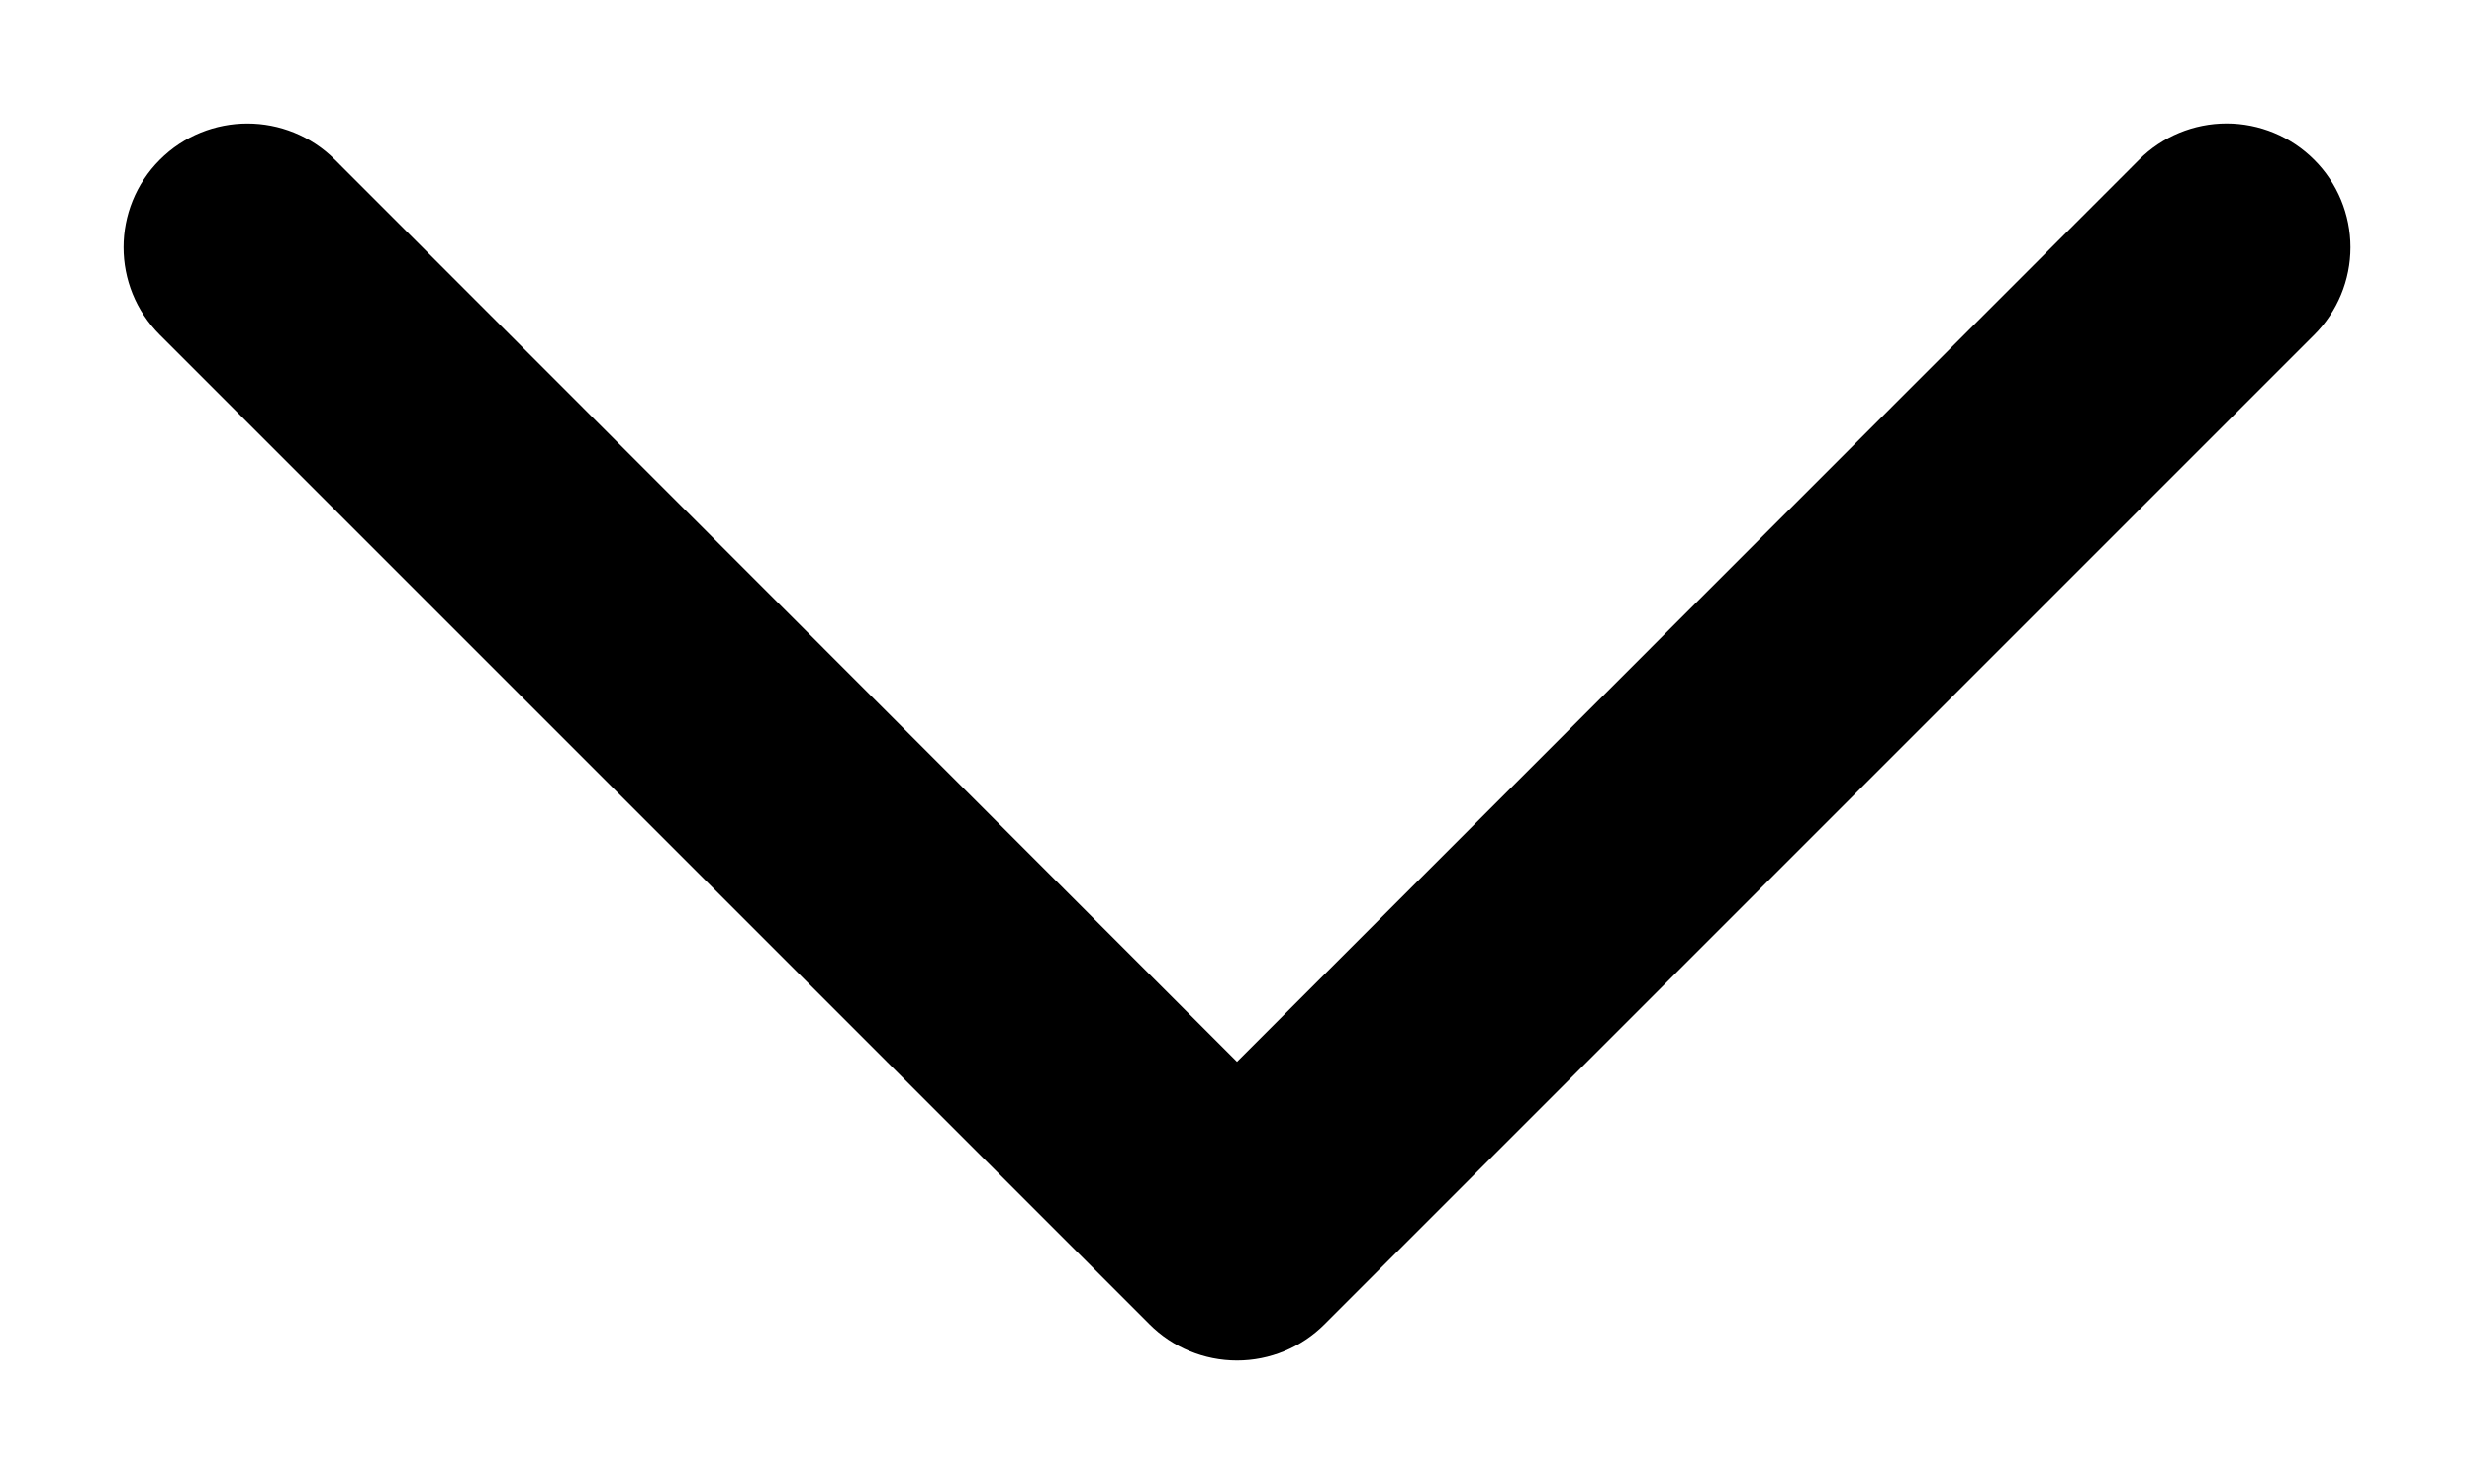
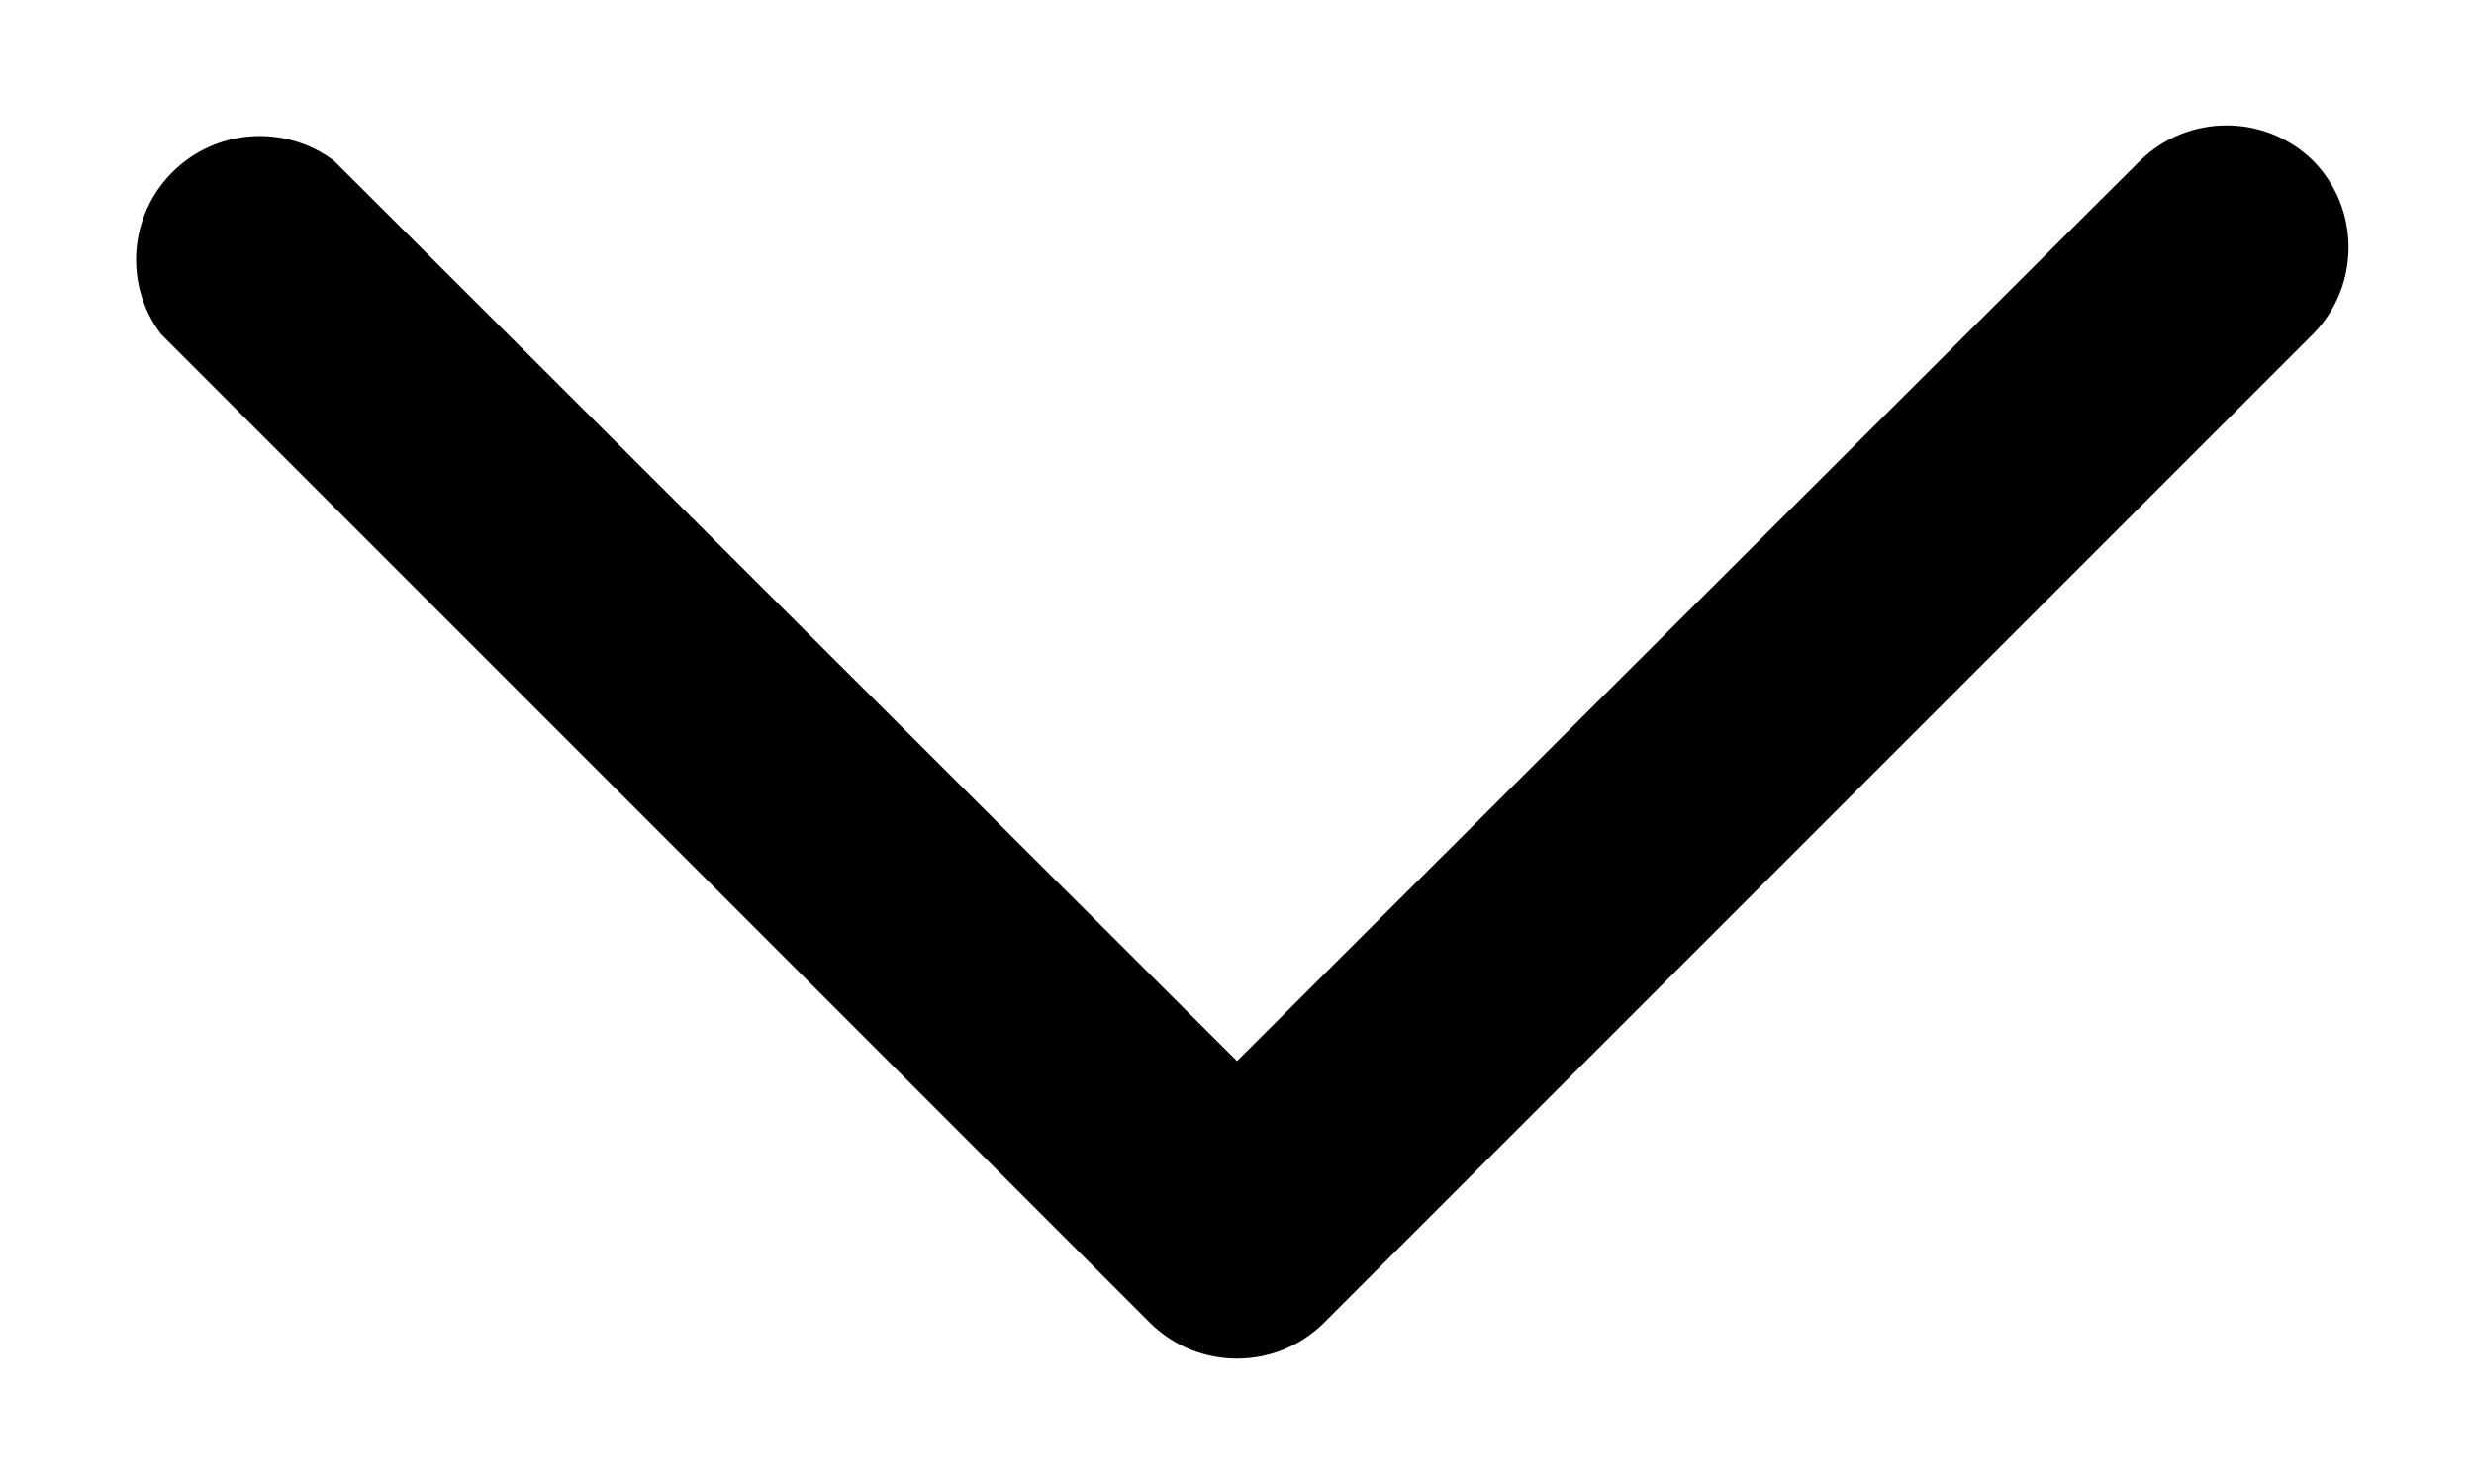
<svg class="icon icon-caret" viewBox="0 0 10 6">
-   <path fill="currentColor" fill-rule="evenodd" d="M9.354.646a.5.5 0 0 0-.708 0L5 4.293 1.354.646a.5.5 0 0 0-.708.708l4 4a.5.5 0 0 0 .708 0l4-4a.5.5 0 0 0 0-.708" clip-rule="evenodd" />
+   <path fill="currentColor" fill-rule="evenodd" d="M9.35.65a.5.5 0 0 0-.7 0L5 4.29 1.35.65a.5.5 0 0 0-.7.7l4 4a.5.5 0 0 0 .7 0l4-4a.5.5 0 0 0 0-.7" clip-rule="evenodd" />
</svg>
